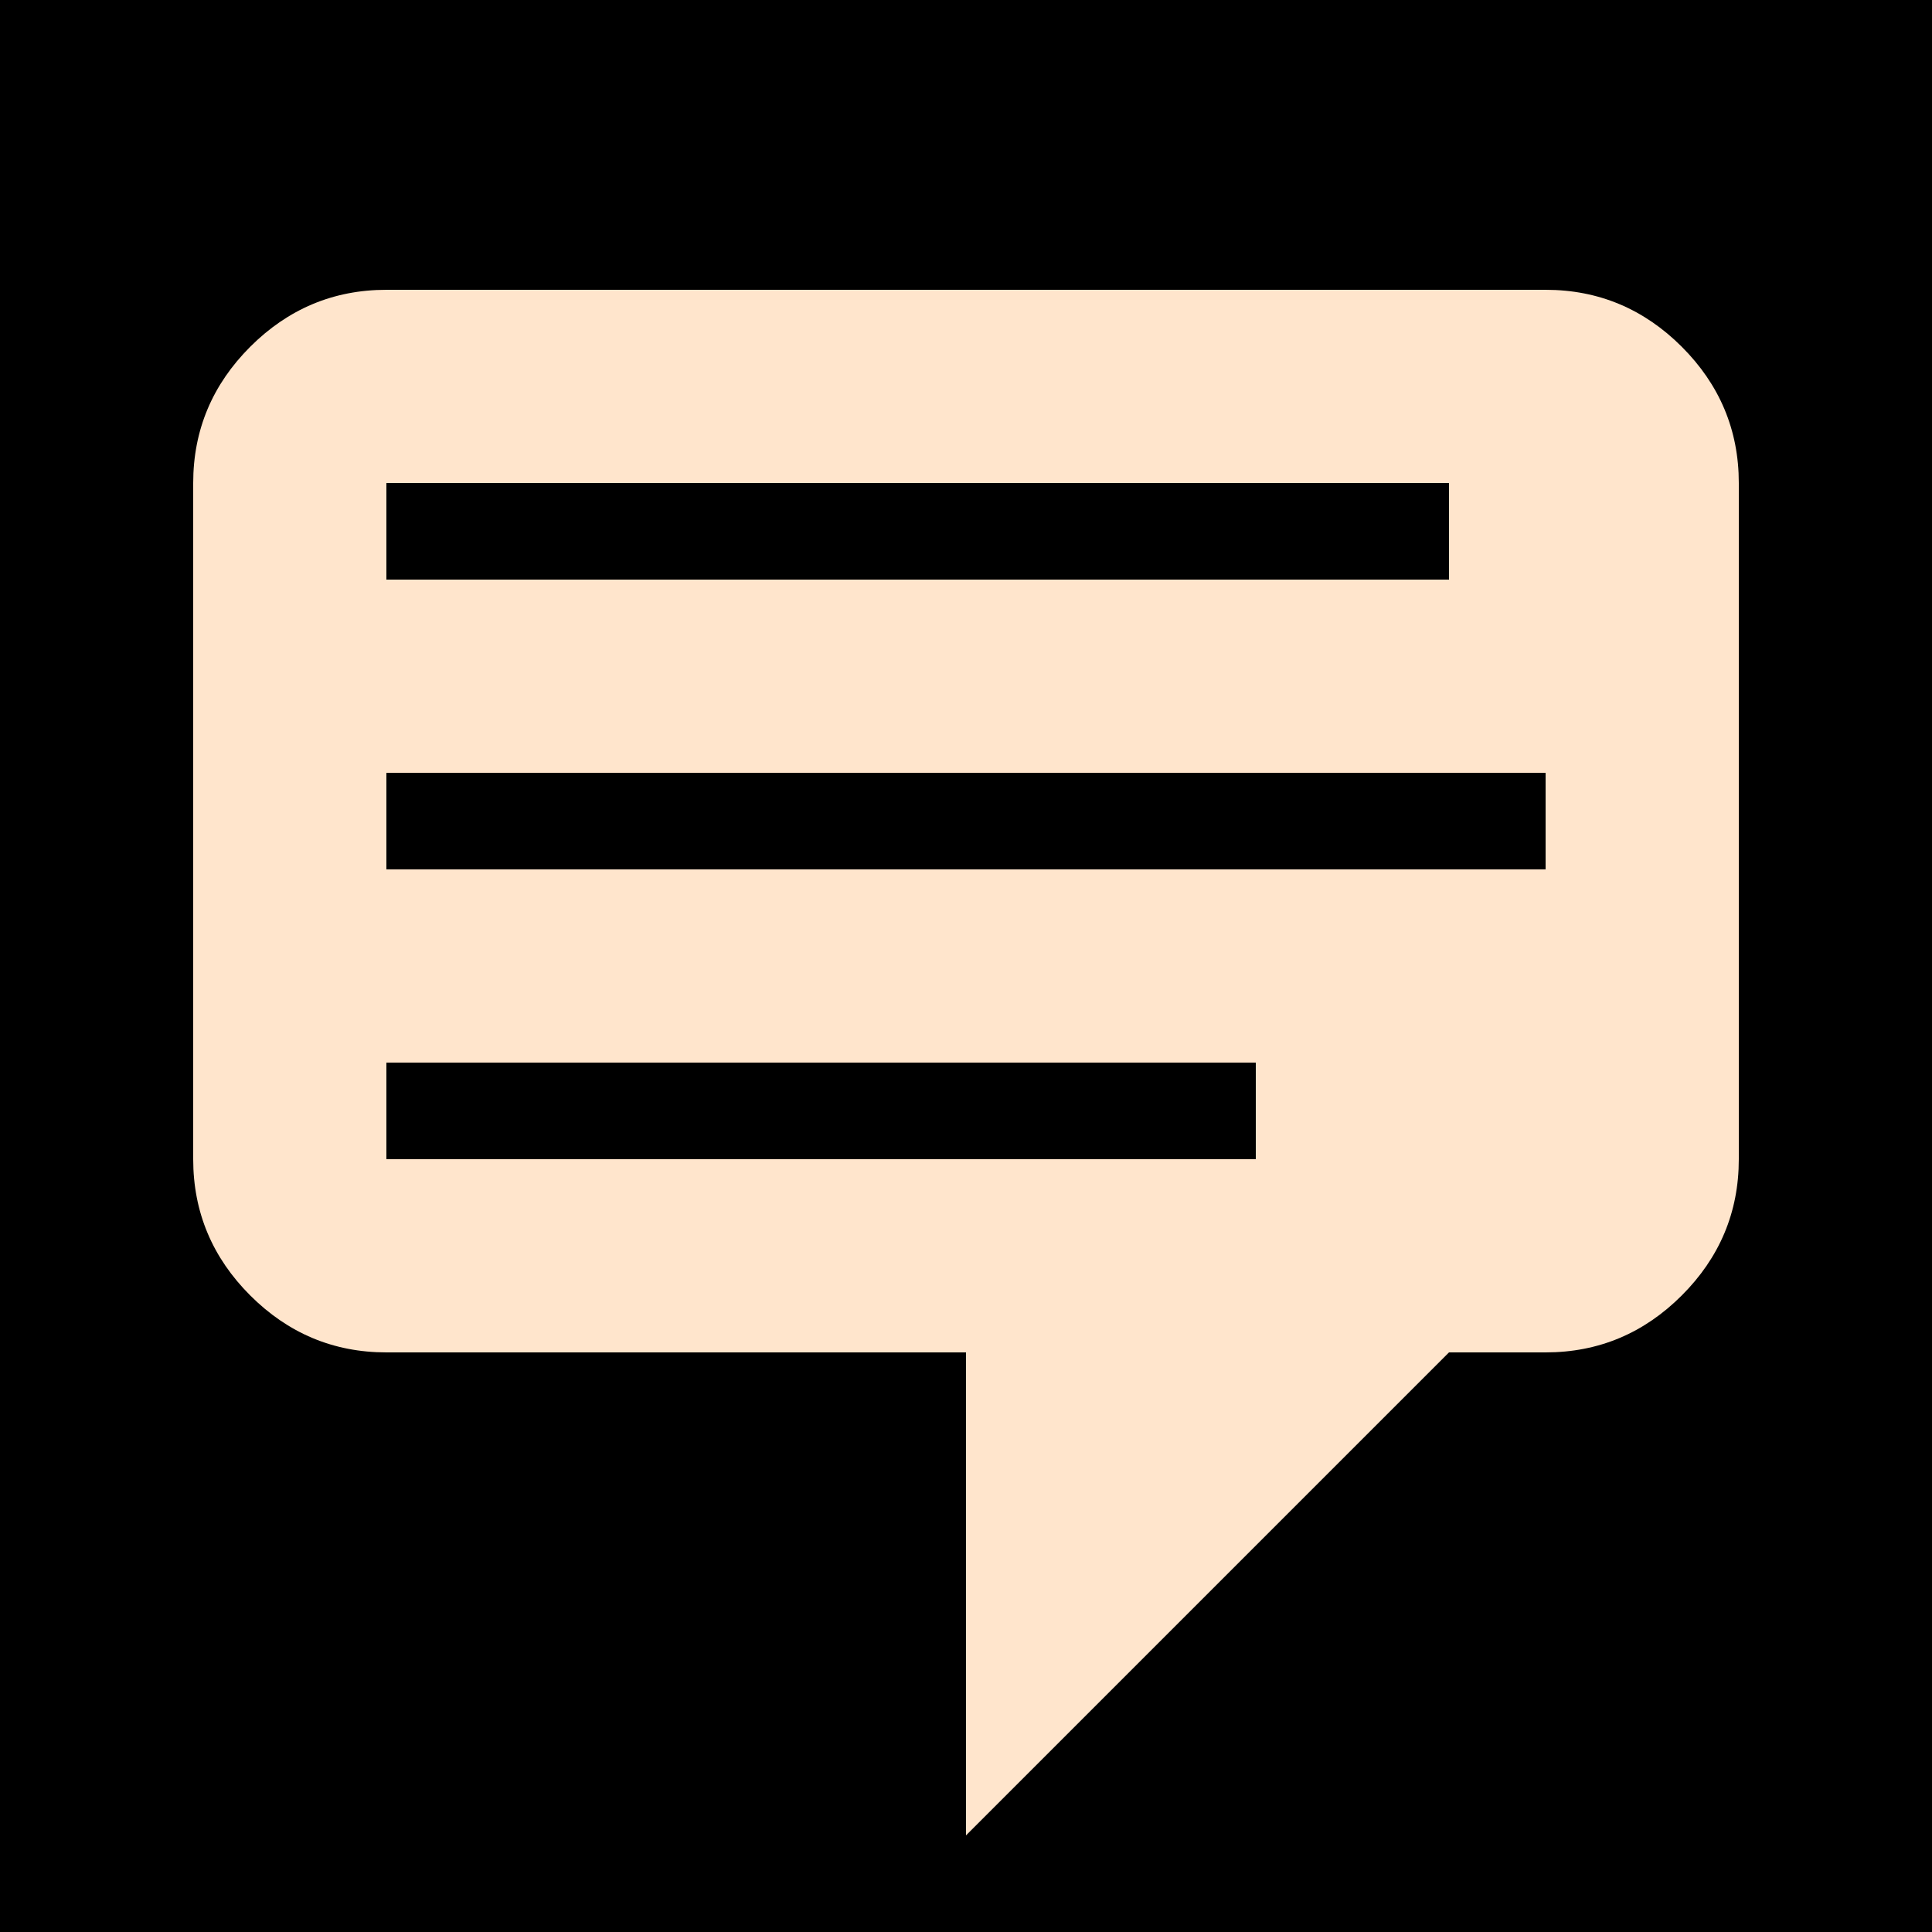
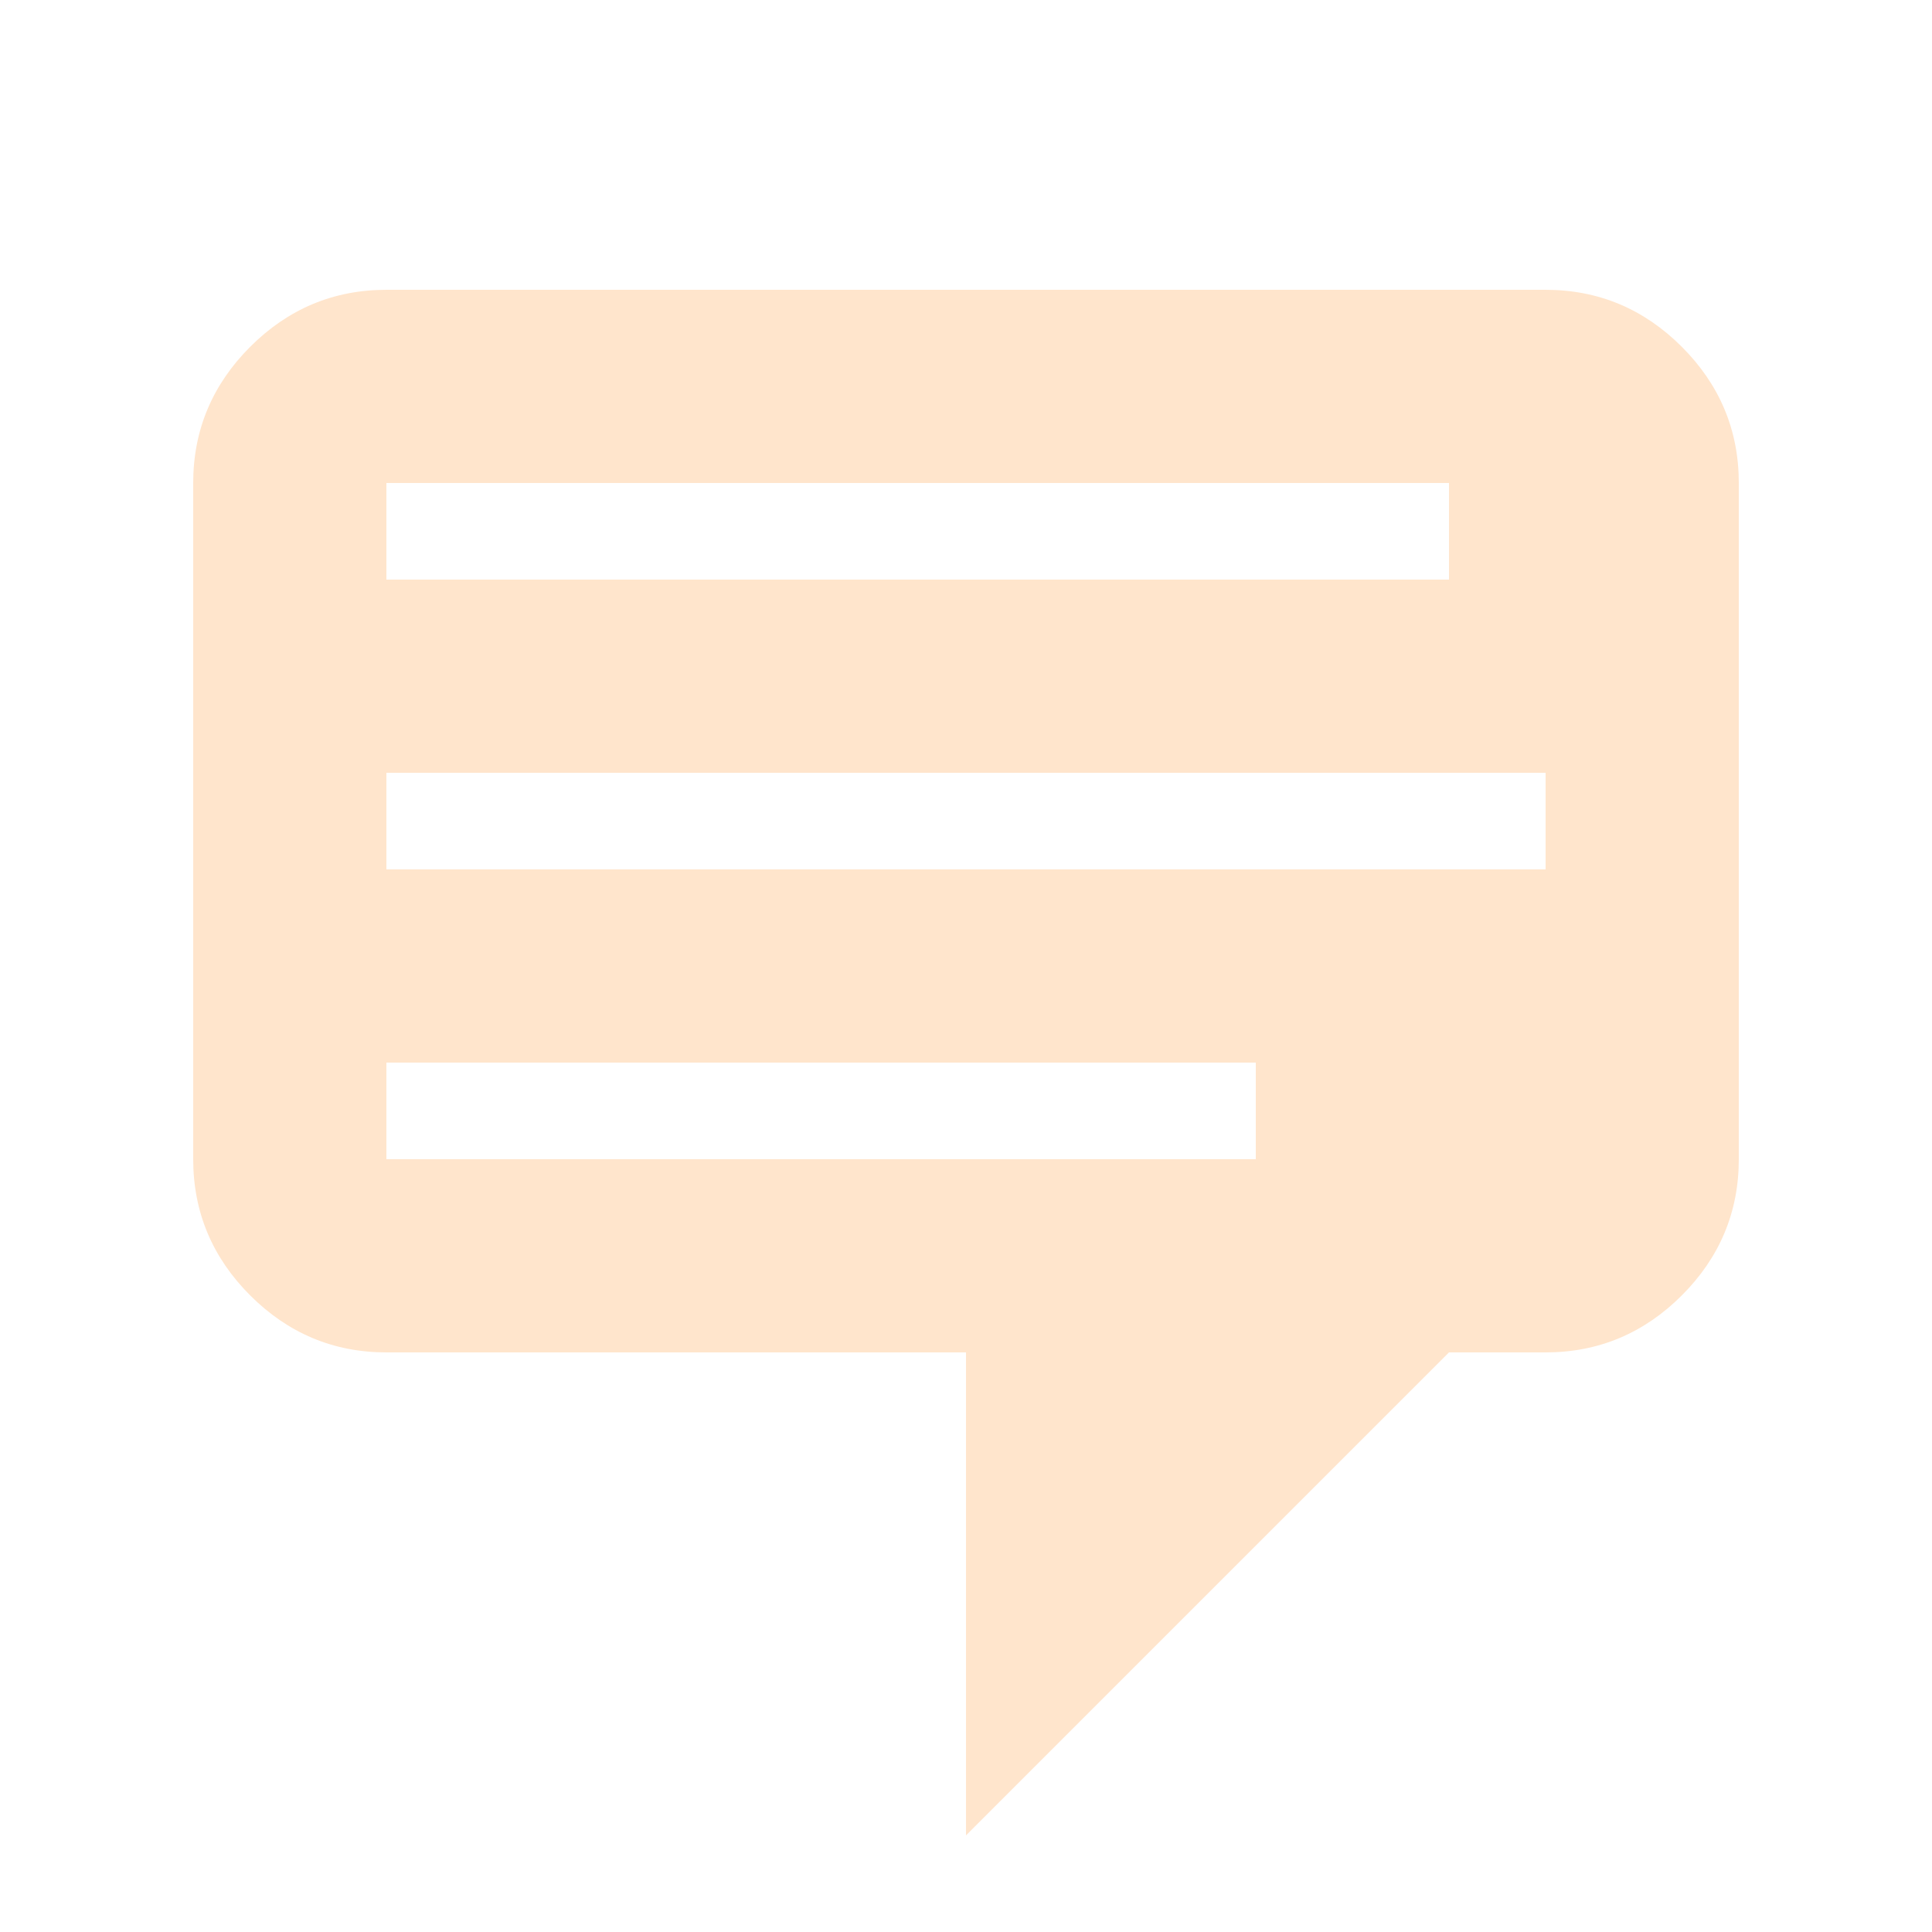
<svg xmlns="http://www.w3.org/2000/svg" viewBox="0 0 20 20">
-   <path d="m0 0h20v20h-20z" />
+   <path d="m0 0h20v20h-20z" fill="transparent" />
  <path d="m4 3h12c.55 0 1.02.2 1.41.59s.59.86.59 1.41v7c0 .55-.2 1.02-.59 1.41s-.86.59-1.41.59h-1l-5 5v-5h-6c-.55 0-1.02-.2-1.41-.59s-.59-.86-.59-1.41v-7c0-.55.2-1.02.59-1.41s.86-.59 1.41-.59zm11 2h-11v1h11zm1 3h-12v1h12zm-3 3h-9v1h9z" fill="#ffe5cc" />
</svg>
